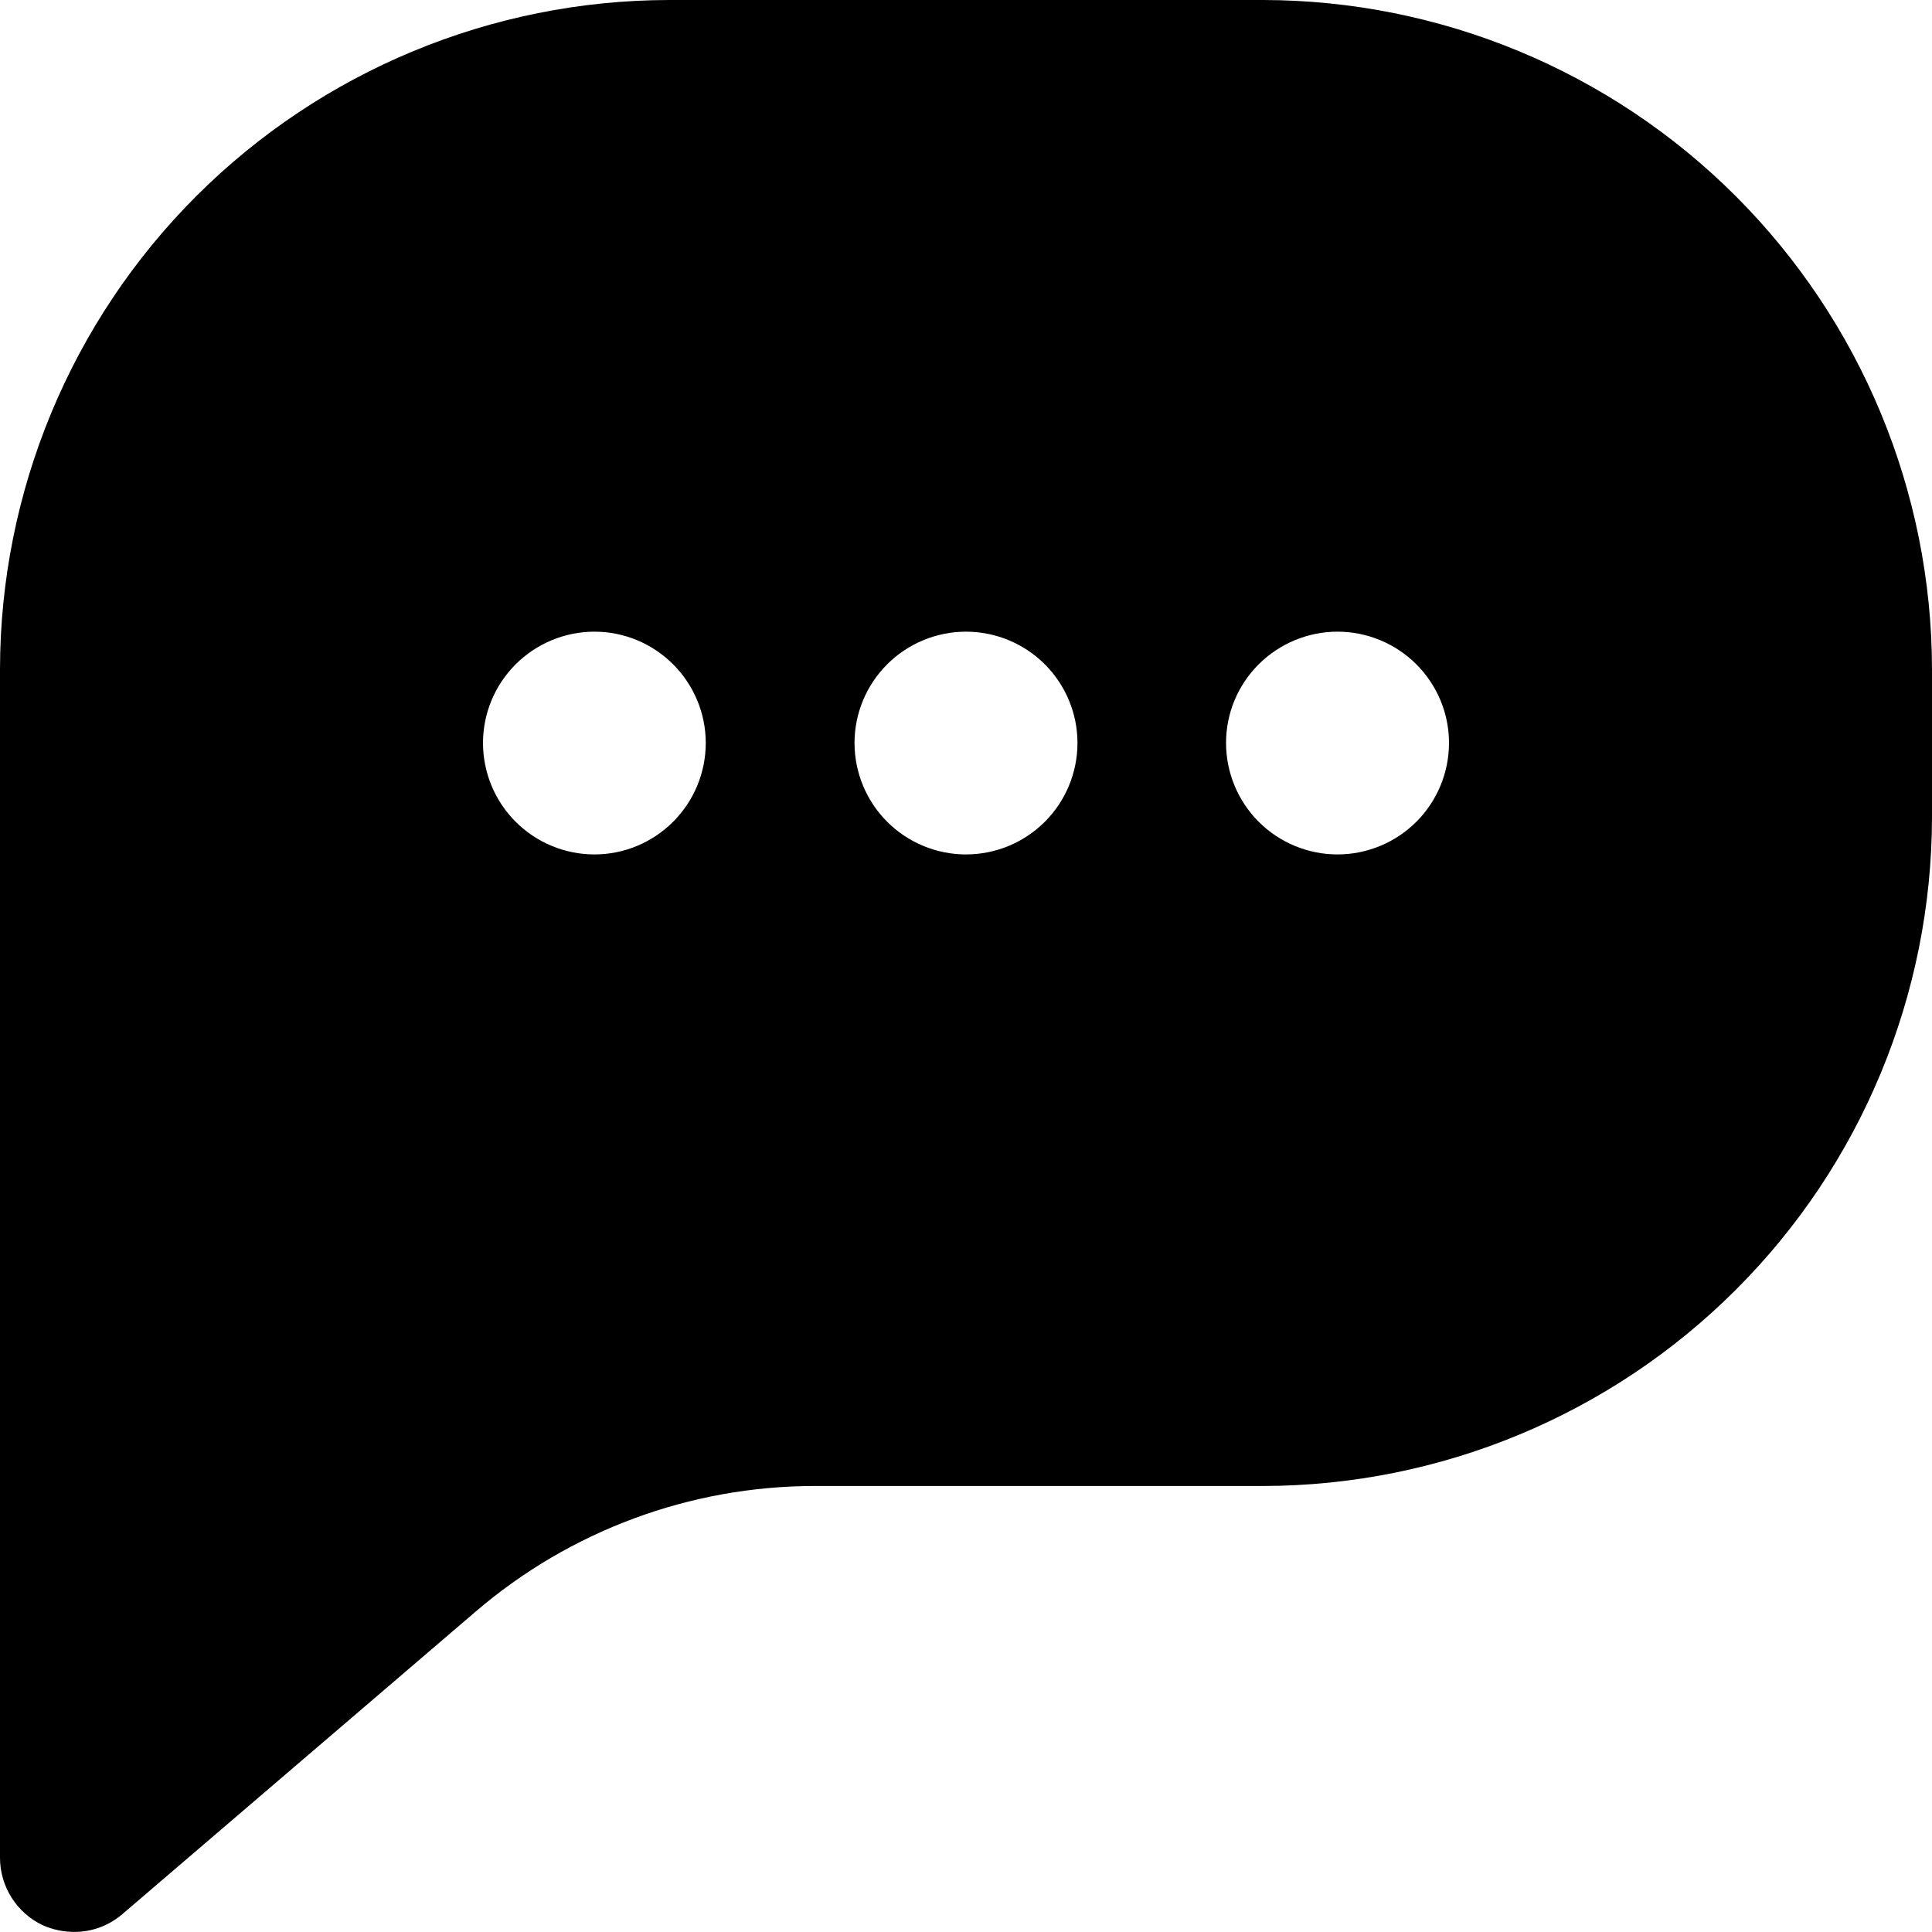
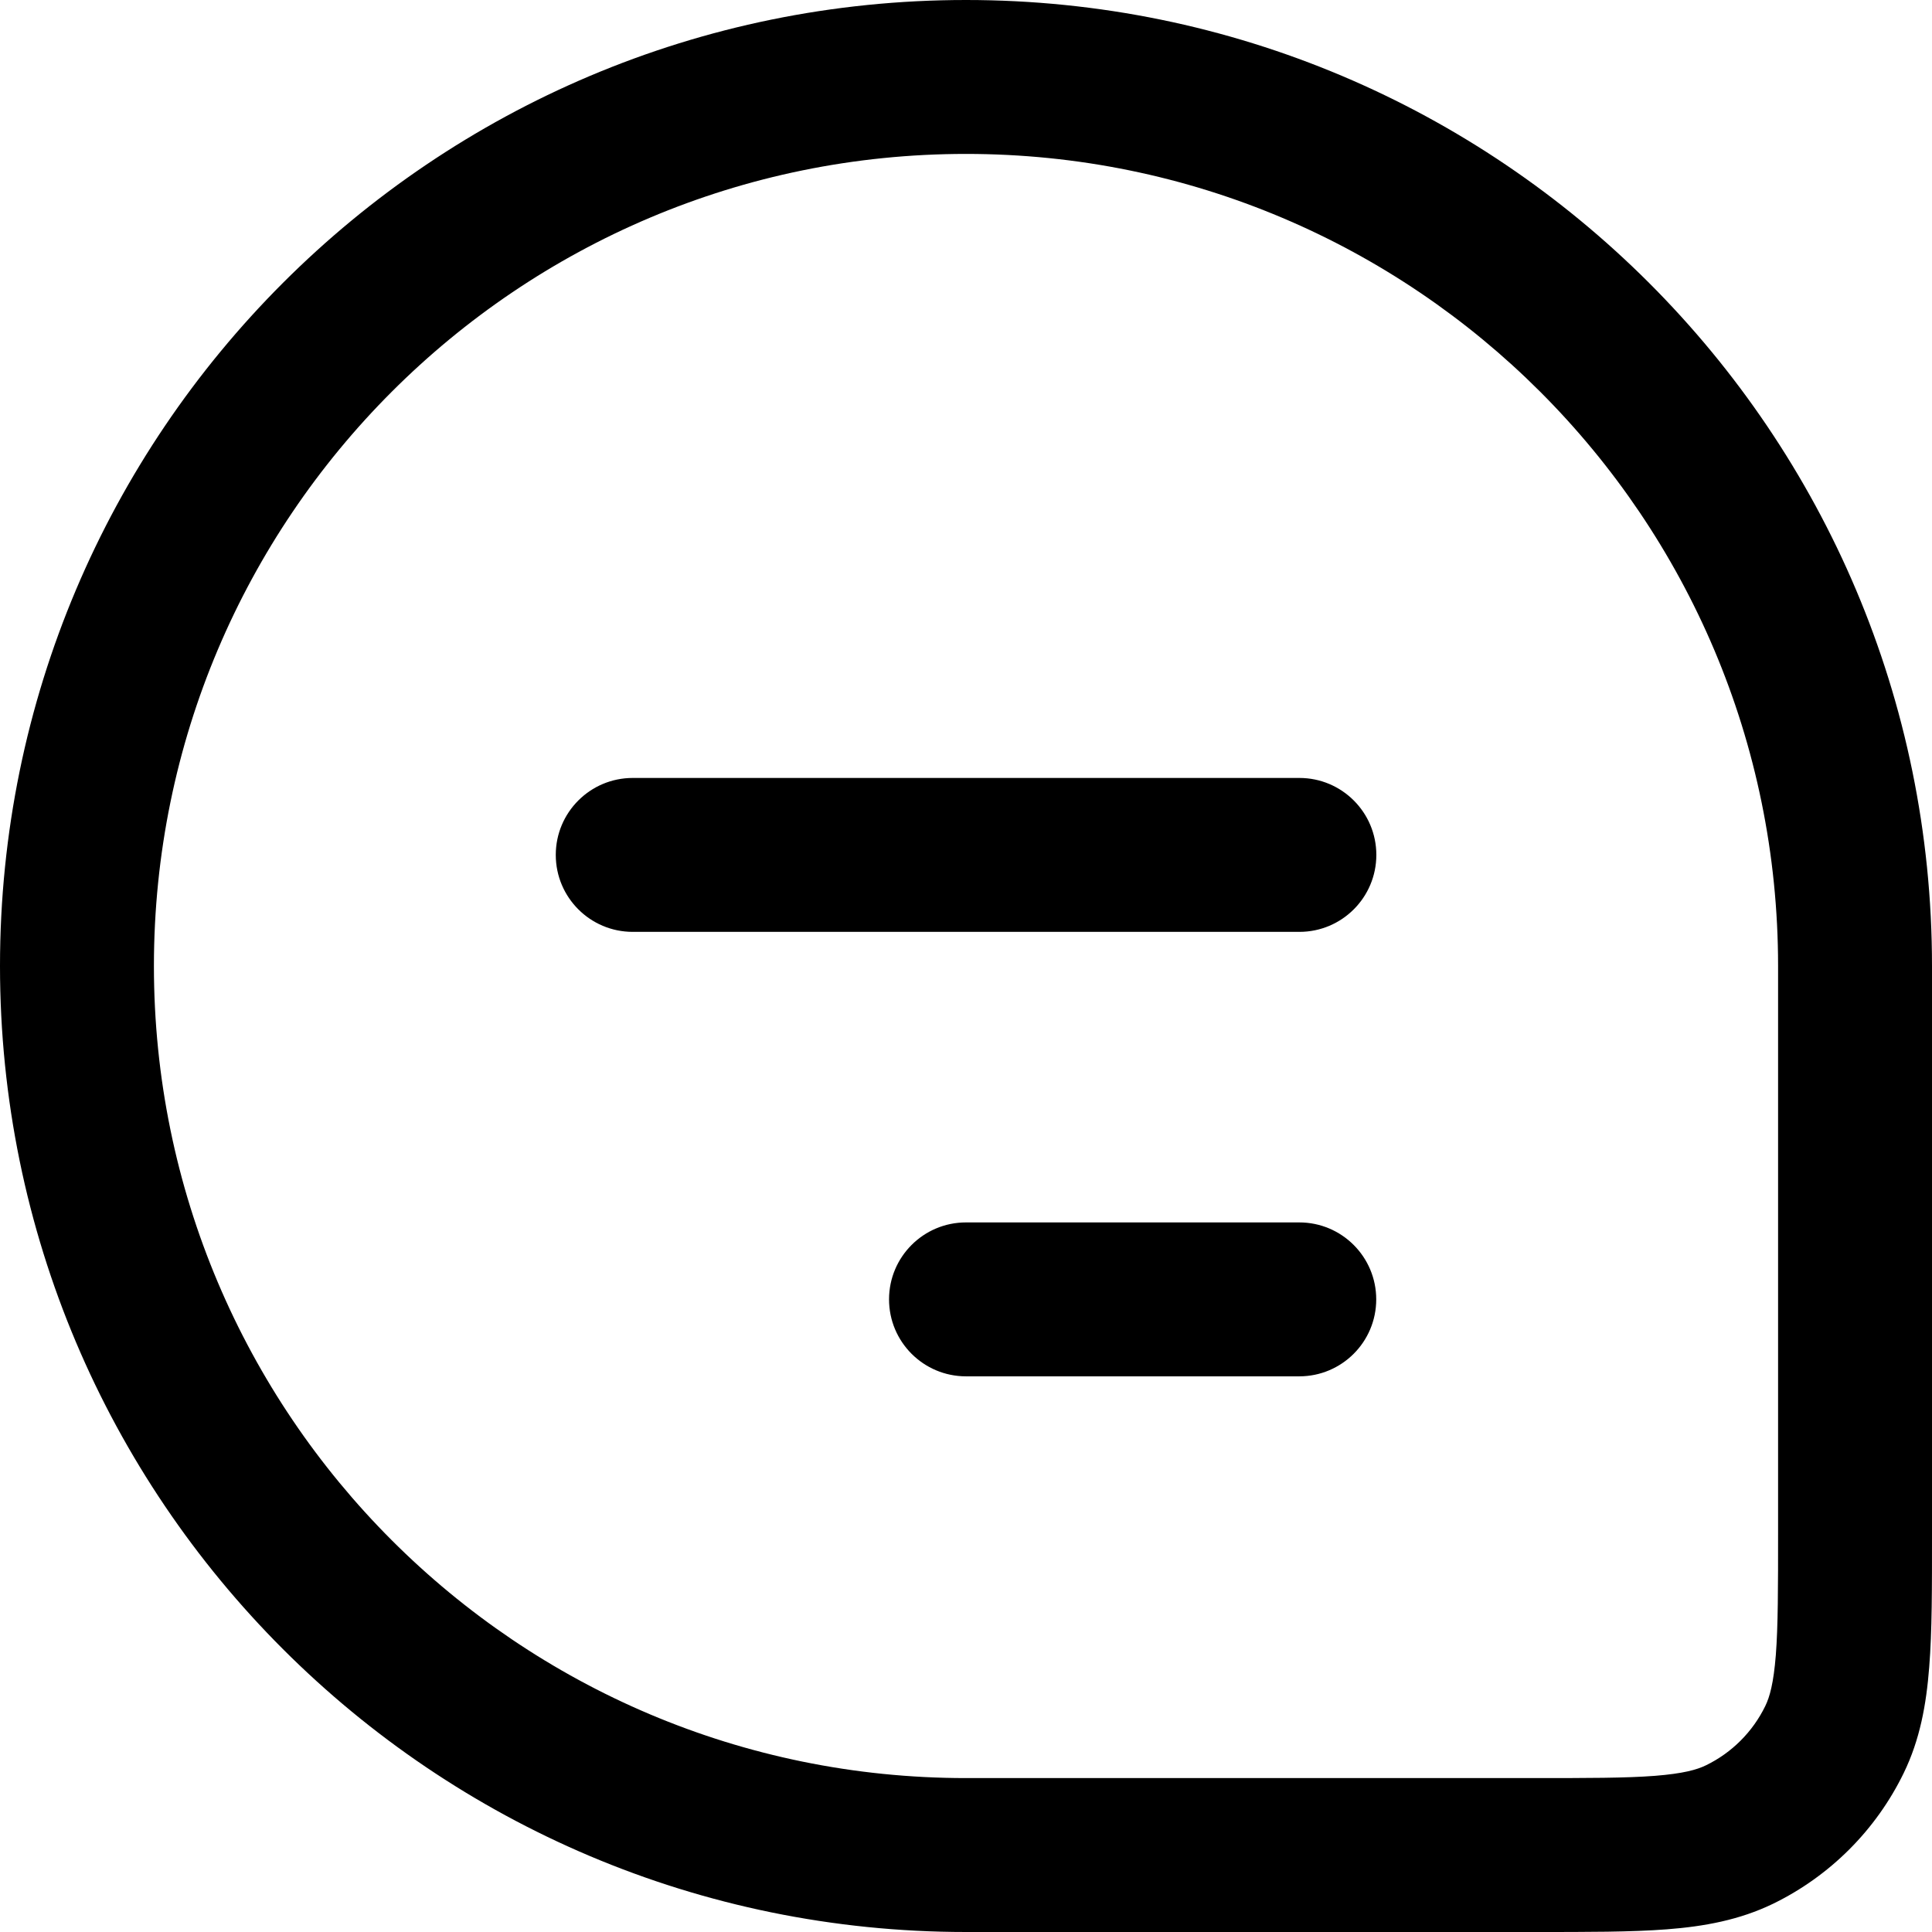
- <svg xmlns="http://www.w3.org/2000/svg" width="20" height="20" viewBox="0 0 20 20" fill="currentColor" version="1.1" id="svg4">
-   <defs id="defs8" />
-   <path id="path2" d="M 6.924,0 C 5.089,0.003 3.329,0.734 2.031,2.031 0.733,3.329 0.003,5.089 0,6.924 V 19.23 c -3.4338001e-4,0.147 0.042,0.292 0.121,0.416 0.079,0.124 0.191,0.223 0.324,0.285 0.102,0.045 0.213,0.068 0.324,0.068 0.184,9e-4 0.361,-0.066 0.5,-0.186 l 3.654,-3.129 c 0.976,-0.838 2.221,-1.3 3.508,-1.301 h 4.645 c 1.835,-0.003 3.595,-0.734 4.893,-2.031 C 19.267,12.056 19.997,10.296 20,8.461 V 6.924 C 19.997,5.089 19.266,3.329 17.969,2.031 16.671,0.733 14.911,0.003 13.076,0 Z M 6.154,6.539 c 0.306,0 0.598,0.122 0.814,0.338 0.216,0.216 0.338,0.509 0.338,0.814 0,0.306 -0.122,0.6 -0.338,0.816 -0.216,0.216 -0.509,0.338 -0.814,0.338 -0.306,0 -0.6,-0.122 -0.816,-0.338 C 5.122,8.291 5,7.997 5,7.691 5,7.385 5.122,7.093 5.338,6.877 c 0.216,-0.216 0.51,-0.338 0.816,-0.338 z m 3.846,0 c 0.306,0 0.6,0.122 0.816,0.338 0.216,0.216 0.338,0.509 0.338,0.814 0,0.306 -0.122,0.6 -0.338,0.816 -0.216,0.216 -0.51,0.338 -0.816,0.338 -0.306,0 -0.6,-0.122 -0.816,-0.338 -0.216,-0.216 -0.338,-0.51 -0.338,-0.816 0,-0.306 0.122,-0.598 0.338,-0.814 C 9.4,6.661 9.694,6.539 10,6.539 Z m 3.846,0 c 0.306,0 0.6,0.122 0.816,0.338 C 14.878,7.093 15,7.385 15,7.691 c 0,0.306 -0.122,0.6 -0.338,0.816 -0.216,0.216 -0.511,0.338 -0.816,0.338 -0.306,0 -0.6,-0.122 -0.816,-0.338 -0.216,-0.216 -0.338,-0.51 -0.338,-0.816 0,-0.306 0.121,-0.598 0.338,-0.814 0.216,-0.216 0.511,-0.338 0.816,-0.338 z" />
+ <svg xmlns="http://www.w3.org/2000/svg" width="18" height="18" viewBox="0 0 18 18" fill="currentColor" version="1.1" id="svg43">
+   <defs id="defs47" />
+   <path id="path136" d="M 9,0 C 4.029,0 0,4.029 0,9 c 0,4.971 4.029,9 9,9 h 5.299 c 0.49,0 0.898,8.09e-4 1.232,-0.025 0.349,-0.027 0.676,-0.087 0.988,-0.238 0.53,-0.258 0.959,-0.687 1.217,-1.217 0.152,-0.312 0.211,-0.64 0.238,-0.988 C 18.001,15.197 18,14.789 18,14.299 V 9 C 18,4.029 13.971,0 9,0 Z m 0,1.434 c 4.179,0 7.566,3.388 7.566,7.566 v 5.271 c 0,0.525 -8.4e-5,0.877 -0.021,1.148 -0.021,0.264 -0.057,0.391 -0.098,0.475 -0.117,0.241 -0.312,0.436 -0.553,0.553 -0.084,0.041 -0.211,0.077 -0.475,0.098 -0.272,0.021 -0.624,0.021 -1.148,0.021 H 9 C 4.821,16.566 1.434,13.179 1.434,9 1.434,4.821 4.821,1.434 9,1.434 Z M 5.895,7.248 c -0.396,0 -0.717,0.321 -0.717,0.717 0,0.396 0.321,0.717 0.717,0.717 h 6.211 c 0.396,0 0.717,-0.321 0.717,-0.717 0,-0.396 -0.321,-0.717 -0.717,-0.717 z M 9,11.389 c -0.396,0 -0.717,0.321 -0.717,0.717 0,0.396 0.321,0.717 0.717,0.717 h 3.105 c 0.396,0 0.717,-0.321 0.717,-0.717 0,-0.396 -0.321,-0.717 -0.717,-0.717 z" />
</svg>
